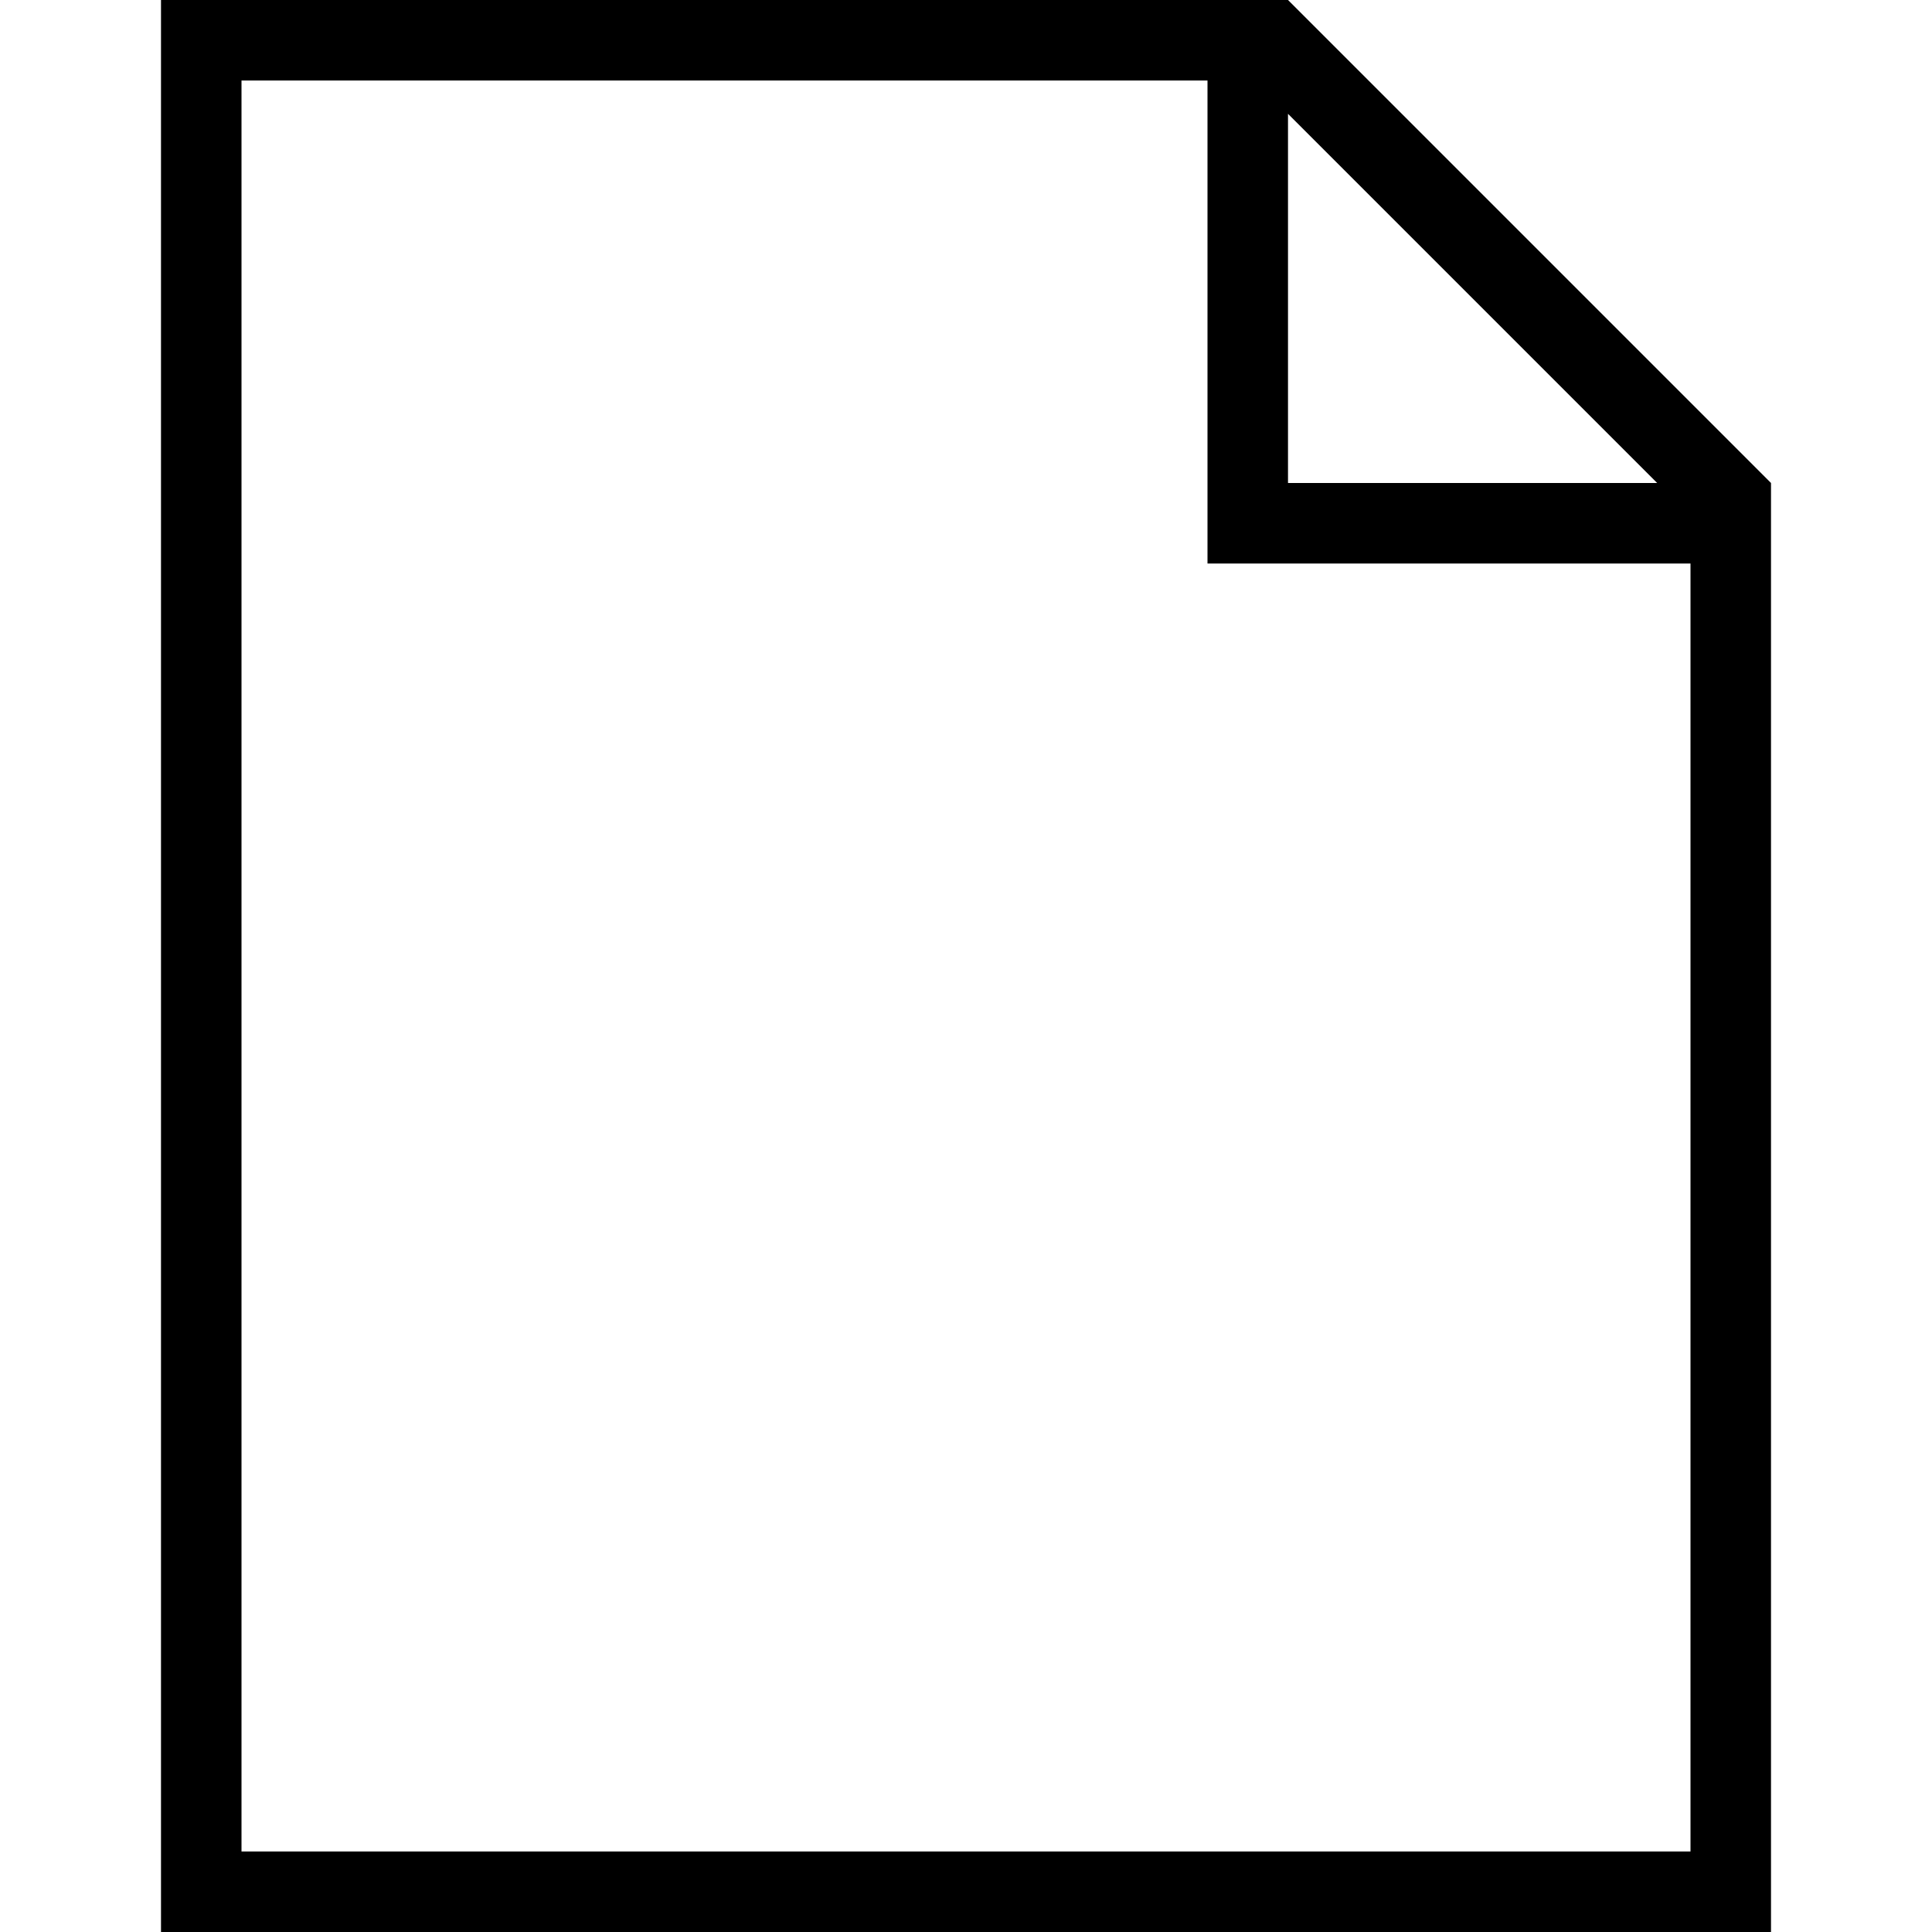
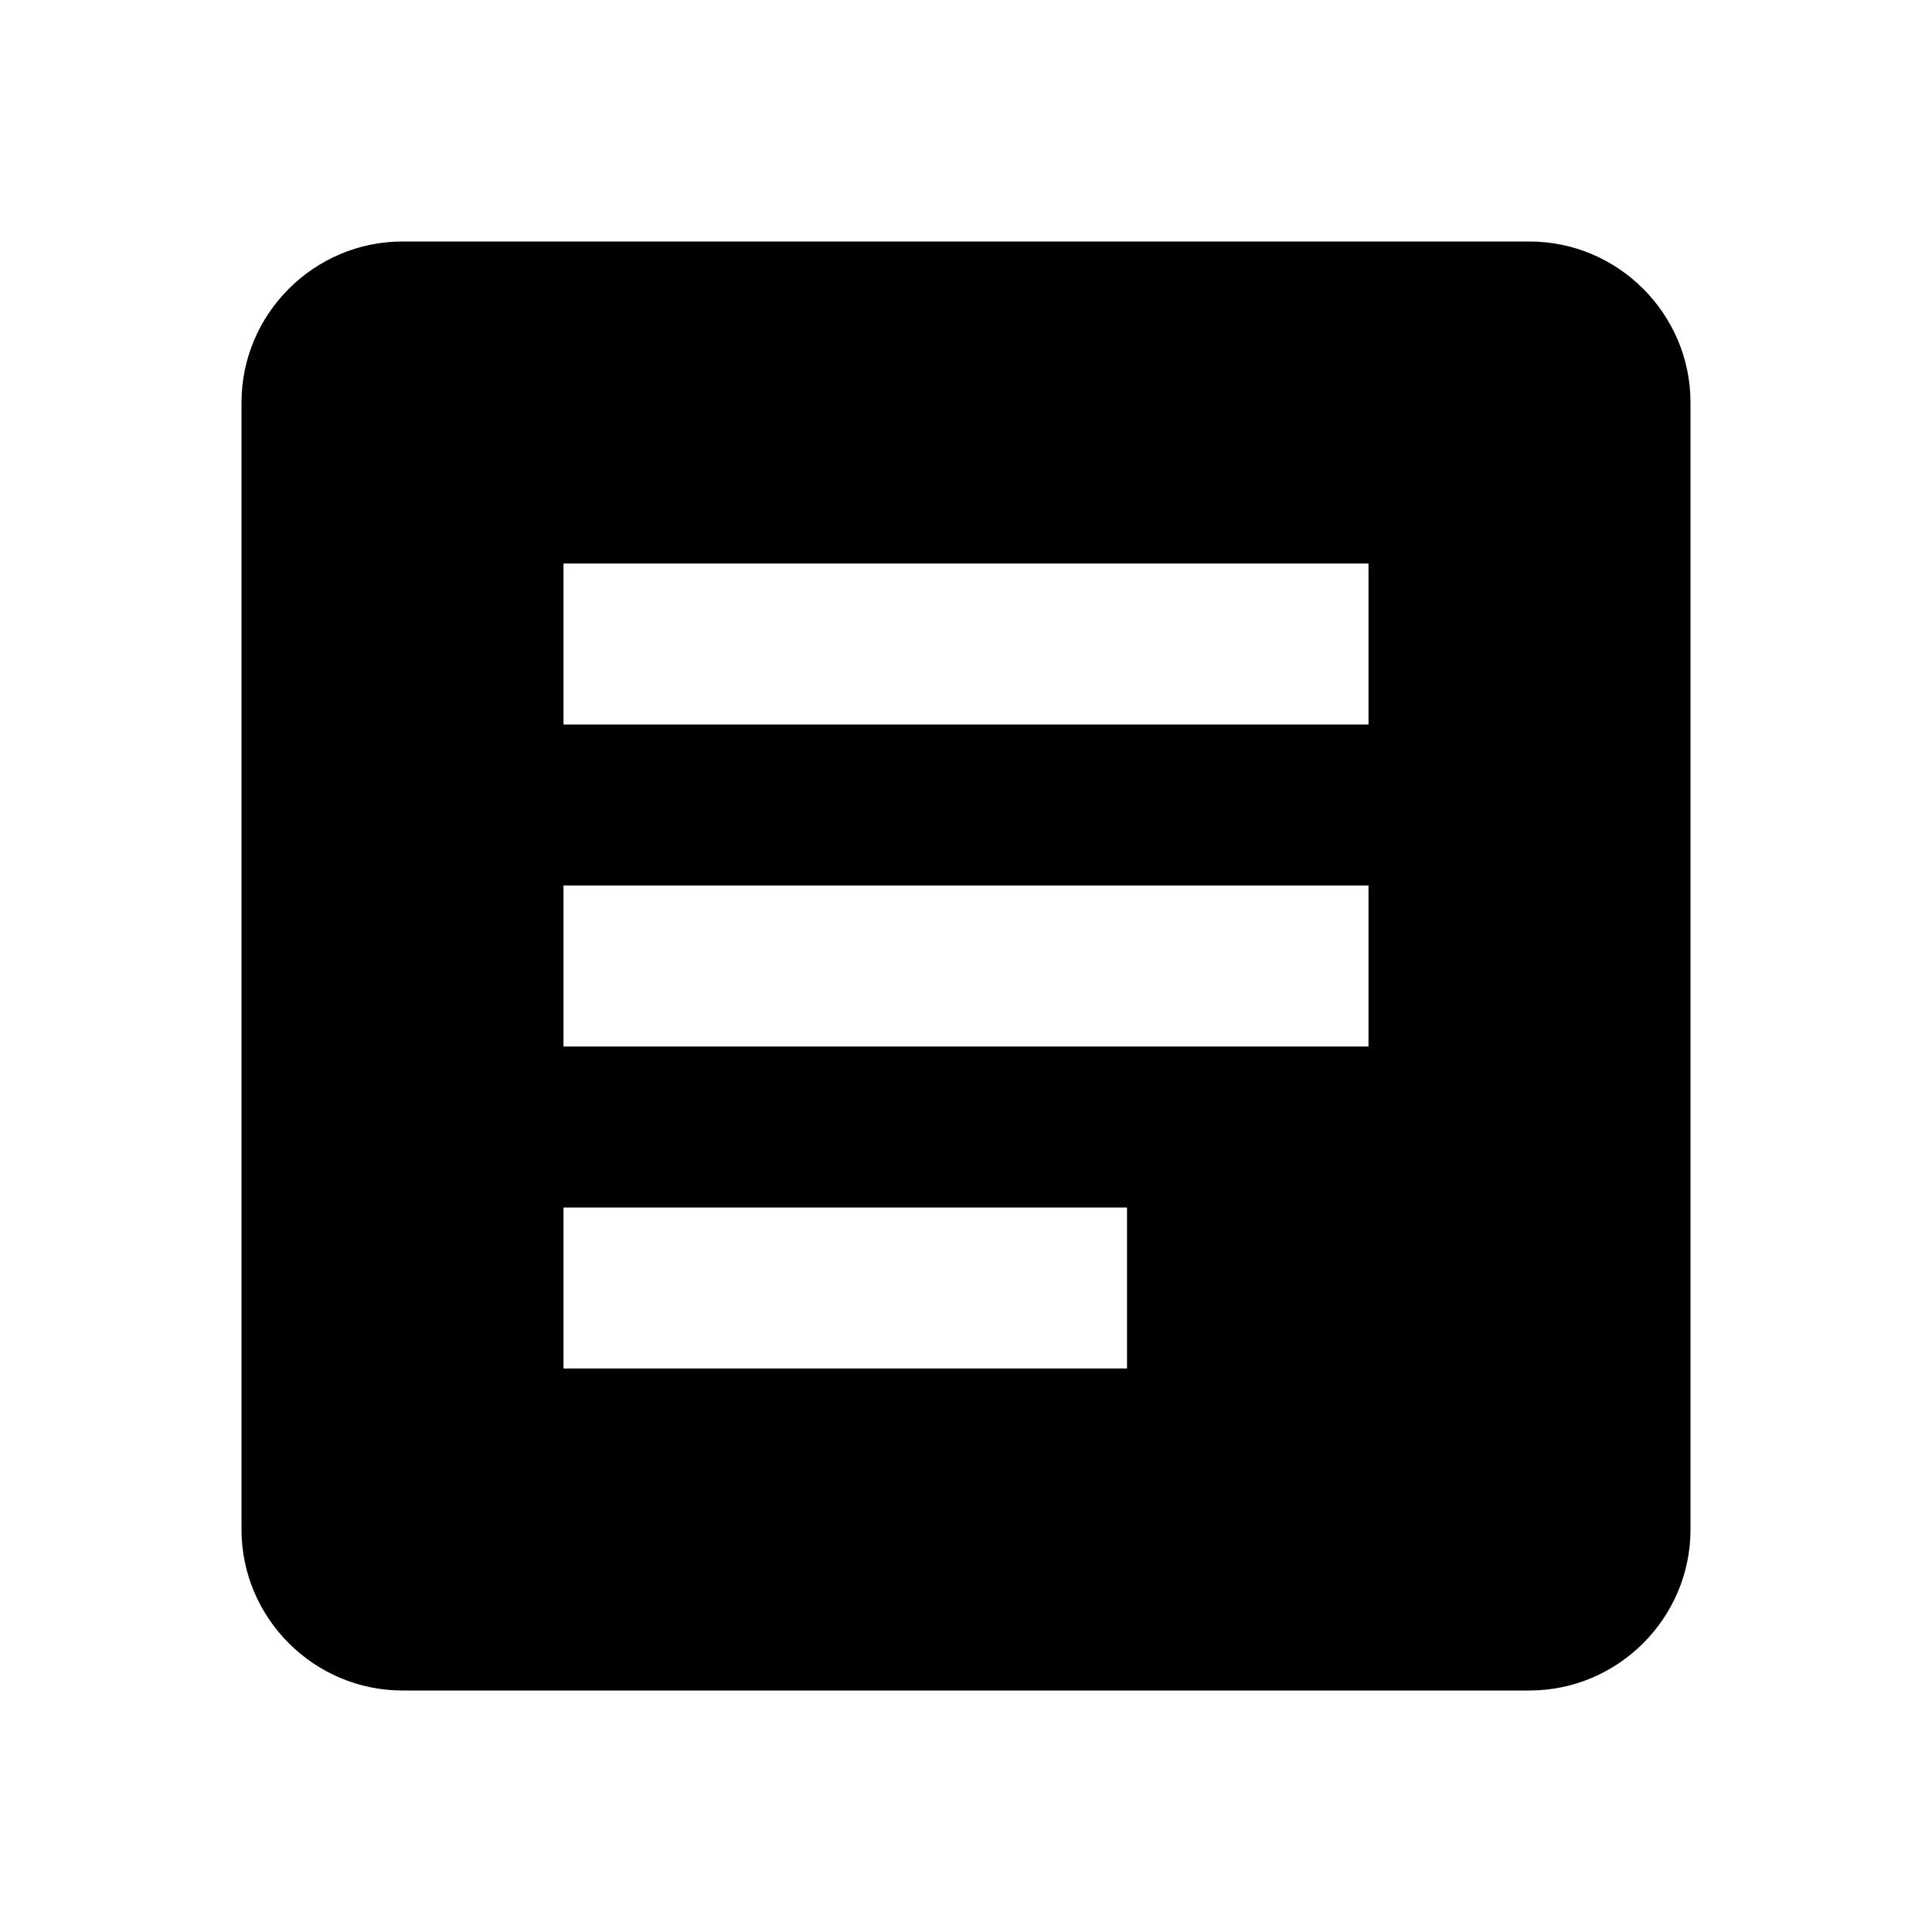
- <svg xmlns="http://www.w3.org/2000/svg" width="24" height="24" fill-rule="evenodd" clip-rule="evenodd">
-   <path d="M22 24h-20v-24h14l6 6v18zm-7-23h-12v22h18v-16h-6v-6zm1 5h4.586l-4.586-4.586v4.586z" />
+ <svg xmlns="http://www.w3.org/2000/svg" height="24px" viewBox="0 0 24 24" width="24px" fill="#000000">
+   <path d="M0 0h24v24H0z" fill="none" />
+   <path d="M19 3H5c-1.1 0-2 .9-2 2v14c0 1.1.9 2 2 2h14c1.1 0 2-.9 2-2V5c0-1.1-.9-2-2-2zm-5 14H7v-2h7v2zm3-4H7v-2h10v2zm0-4H7V7h10v2z" />
</svg>
